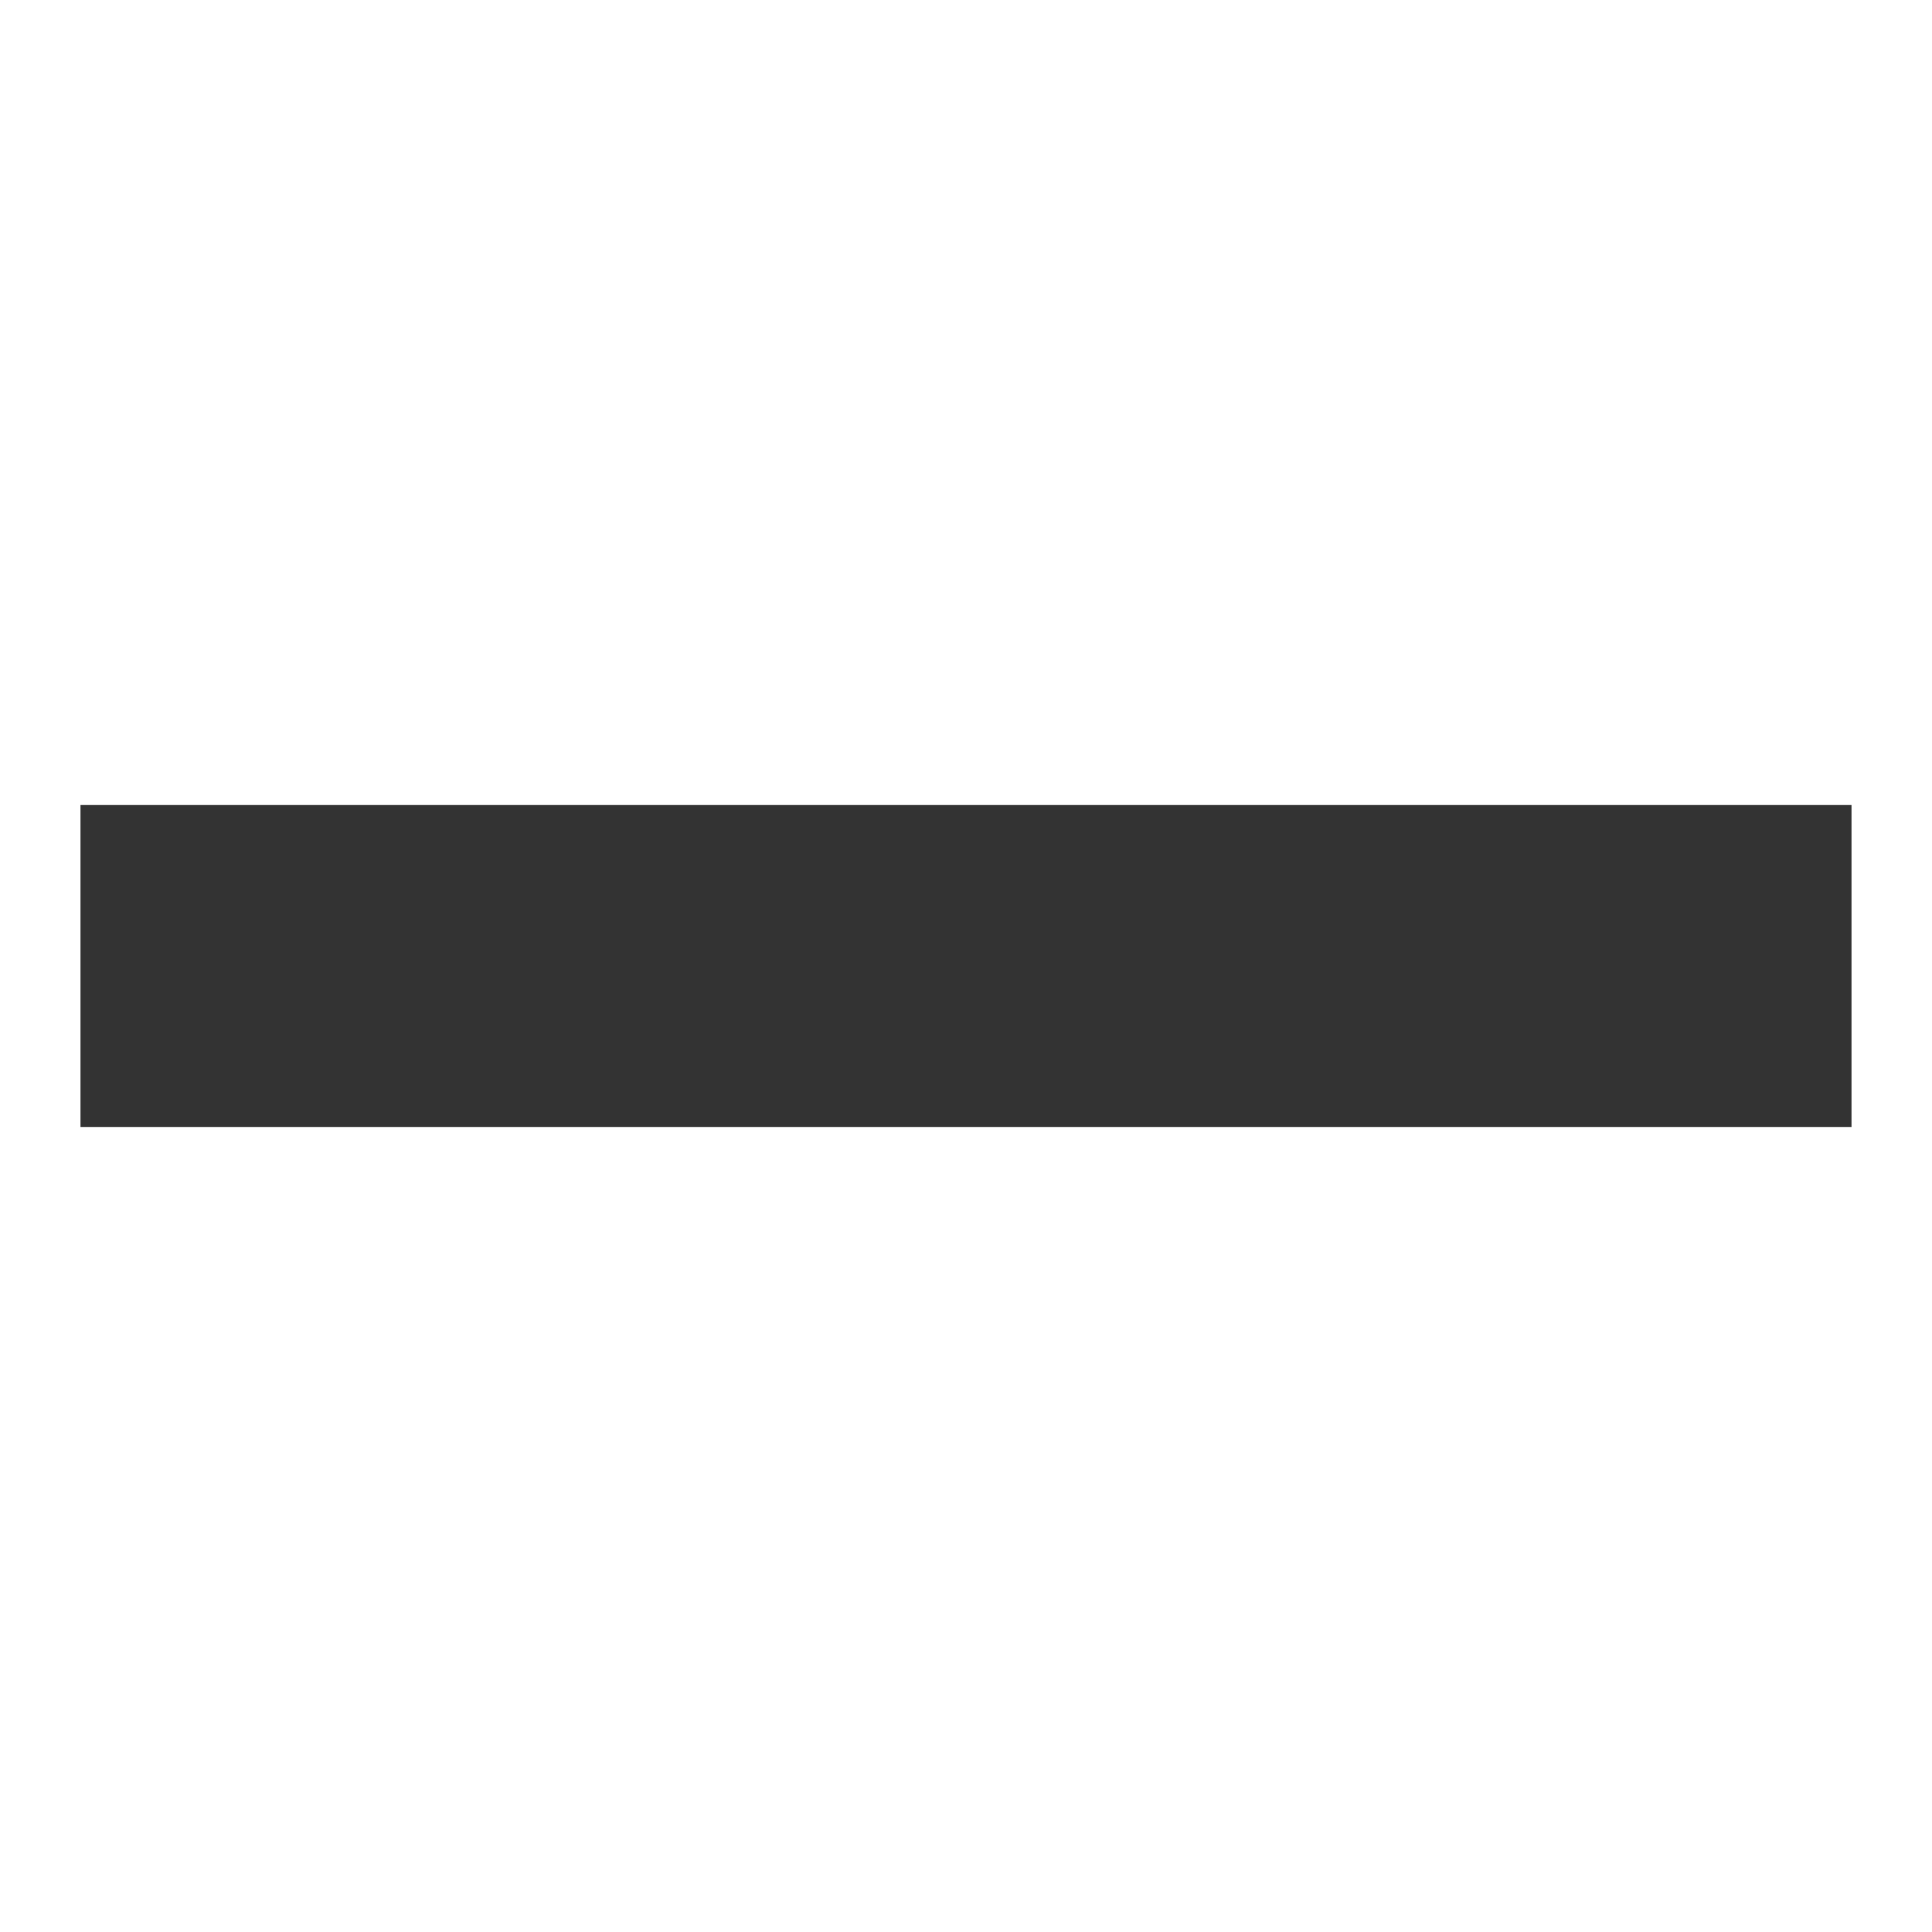
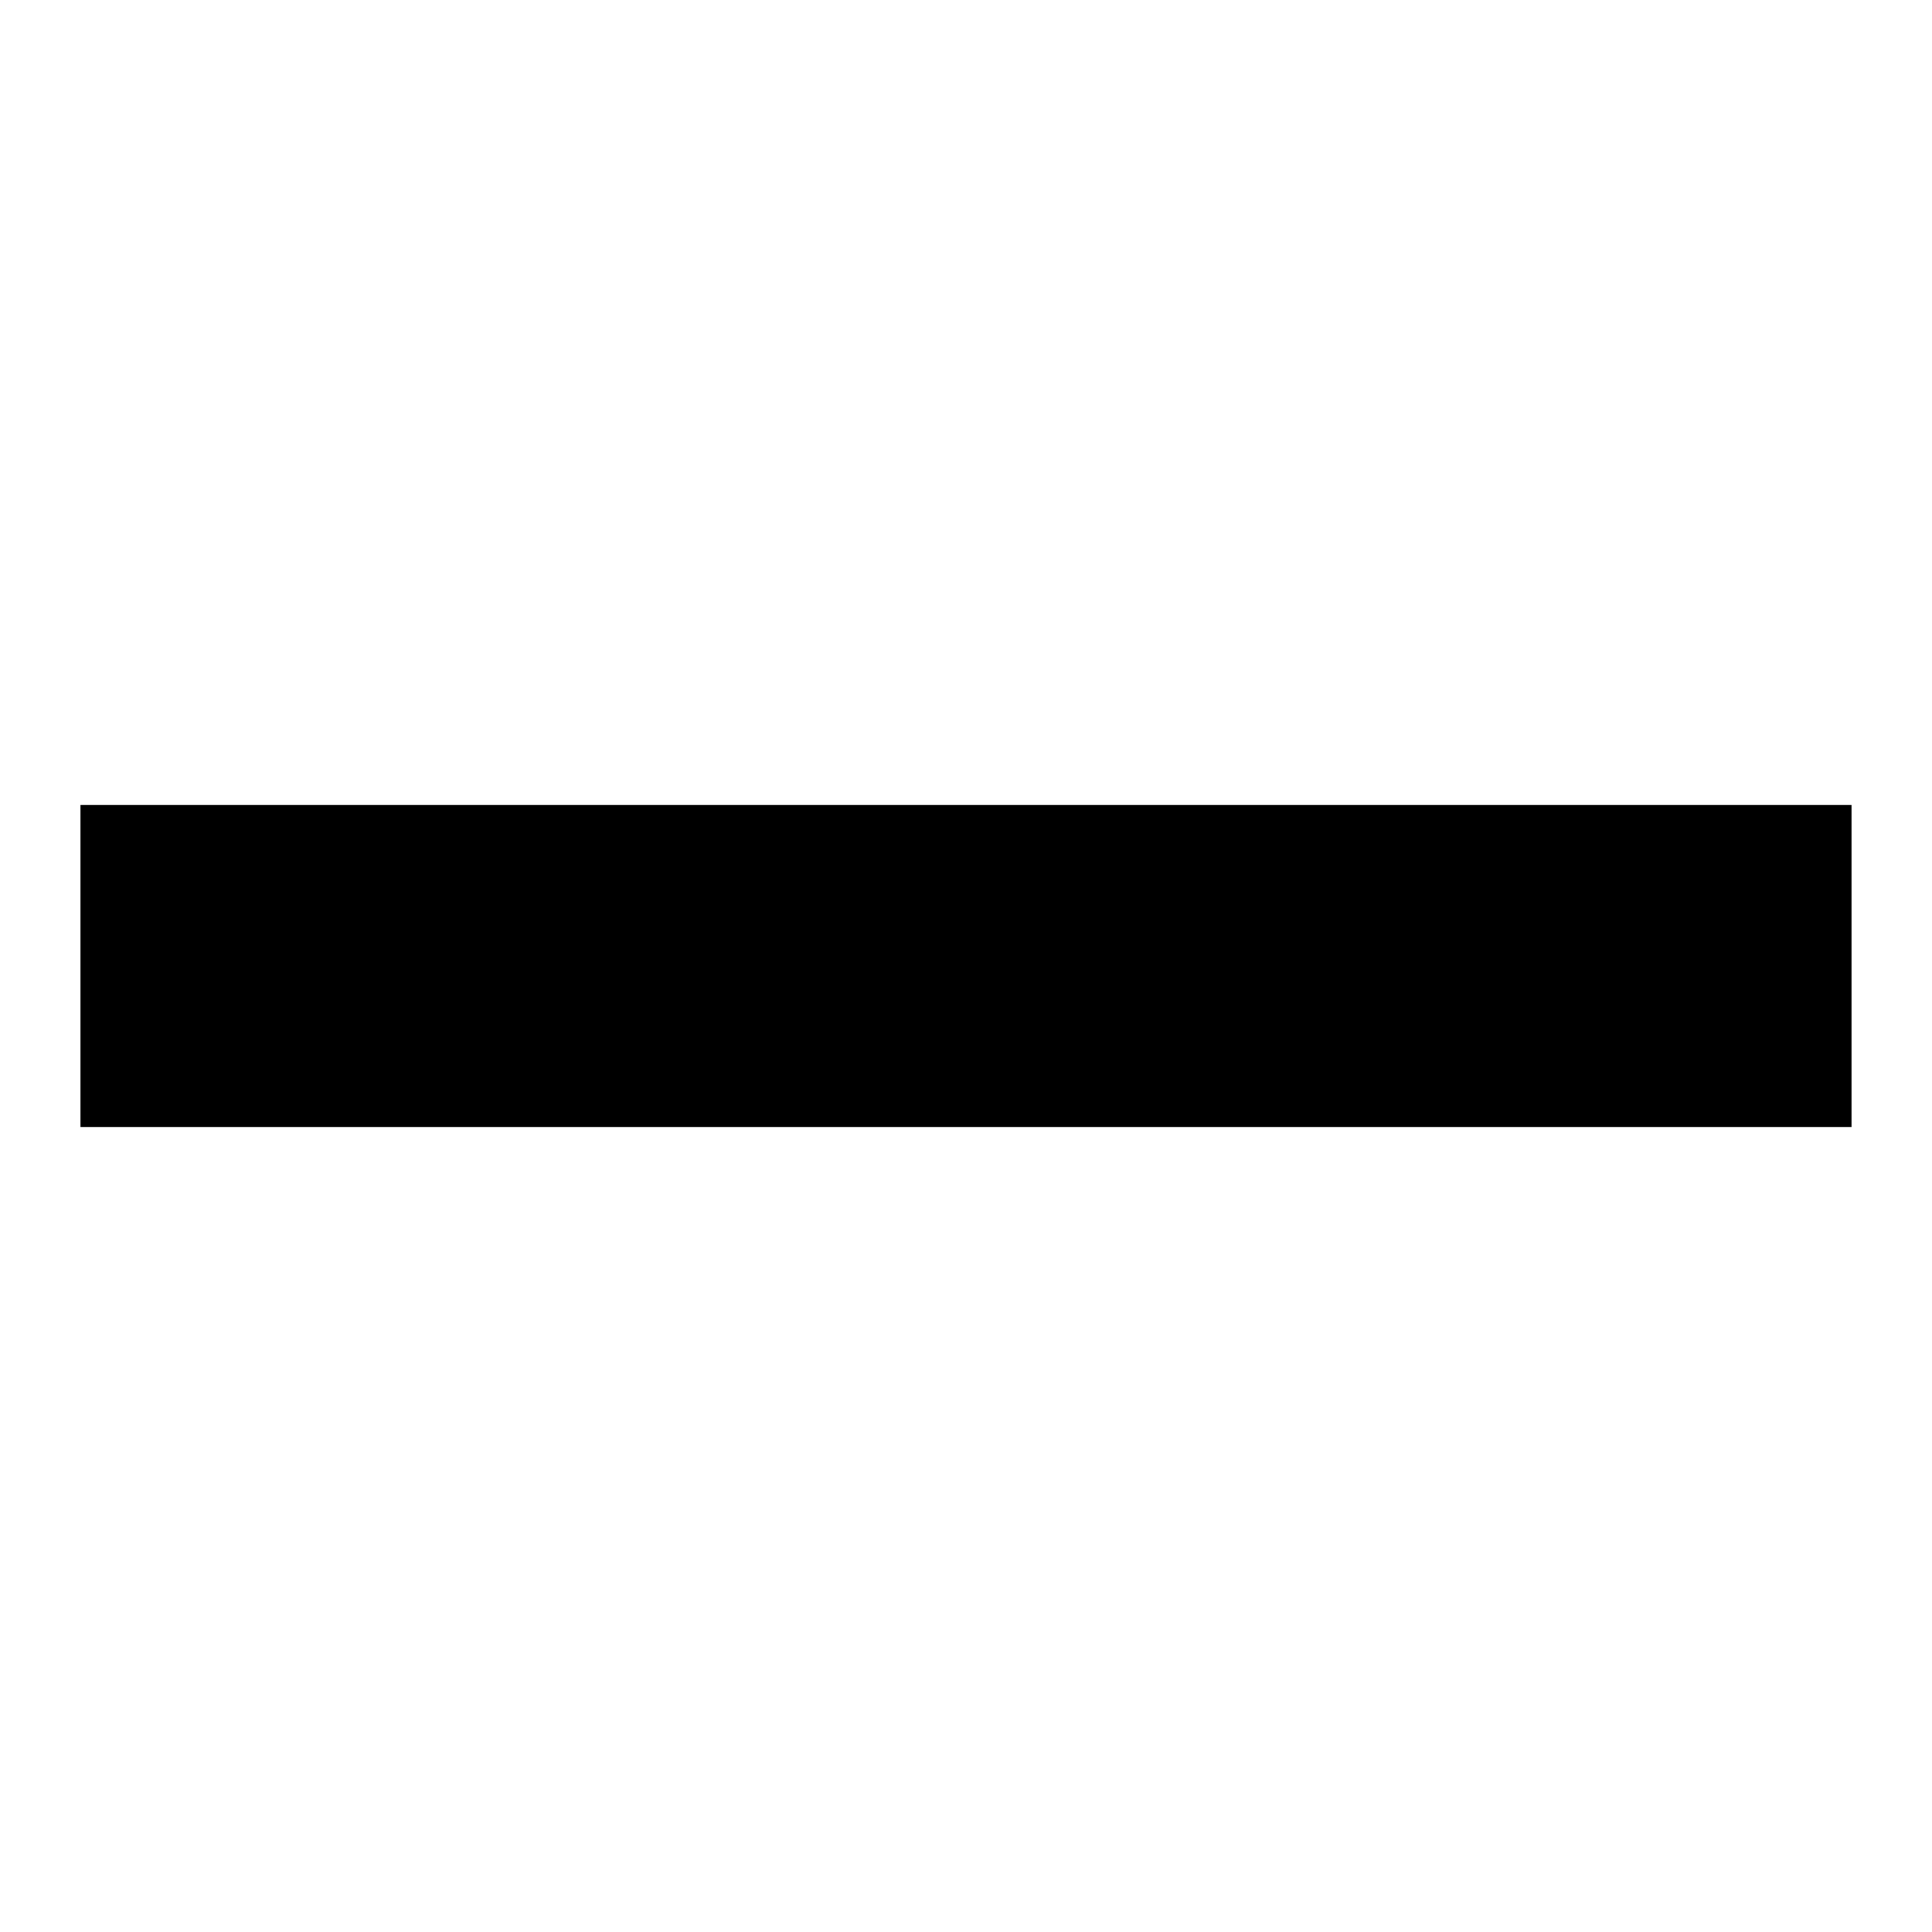
<svg xmlns="http://www.w3.org/2000/svg" width="48" height="48" id="svg2" version="1.1">
  <defs id="defs3" />
  <g id="layer1" transform="translate(0,-1004.362)">
-     <rect y="-46" x="1024.362" height="44" width="8" id="rect3764" style="fill:#000000;stroke:none;opacity:0.8" transform="matrix(0,1,-1,0,0,0)" />
+     <rect y="-46" x="1024.362" height="44" width="8" id="rect3764" style="fill:#000000;stroke:none;opacity:1" transform="matrix(0,1,-1,0,0,0)" />
  </g>
</svg>
